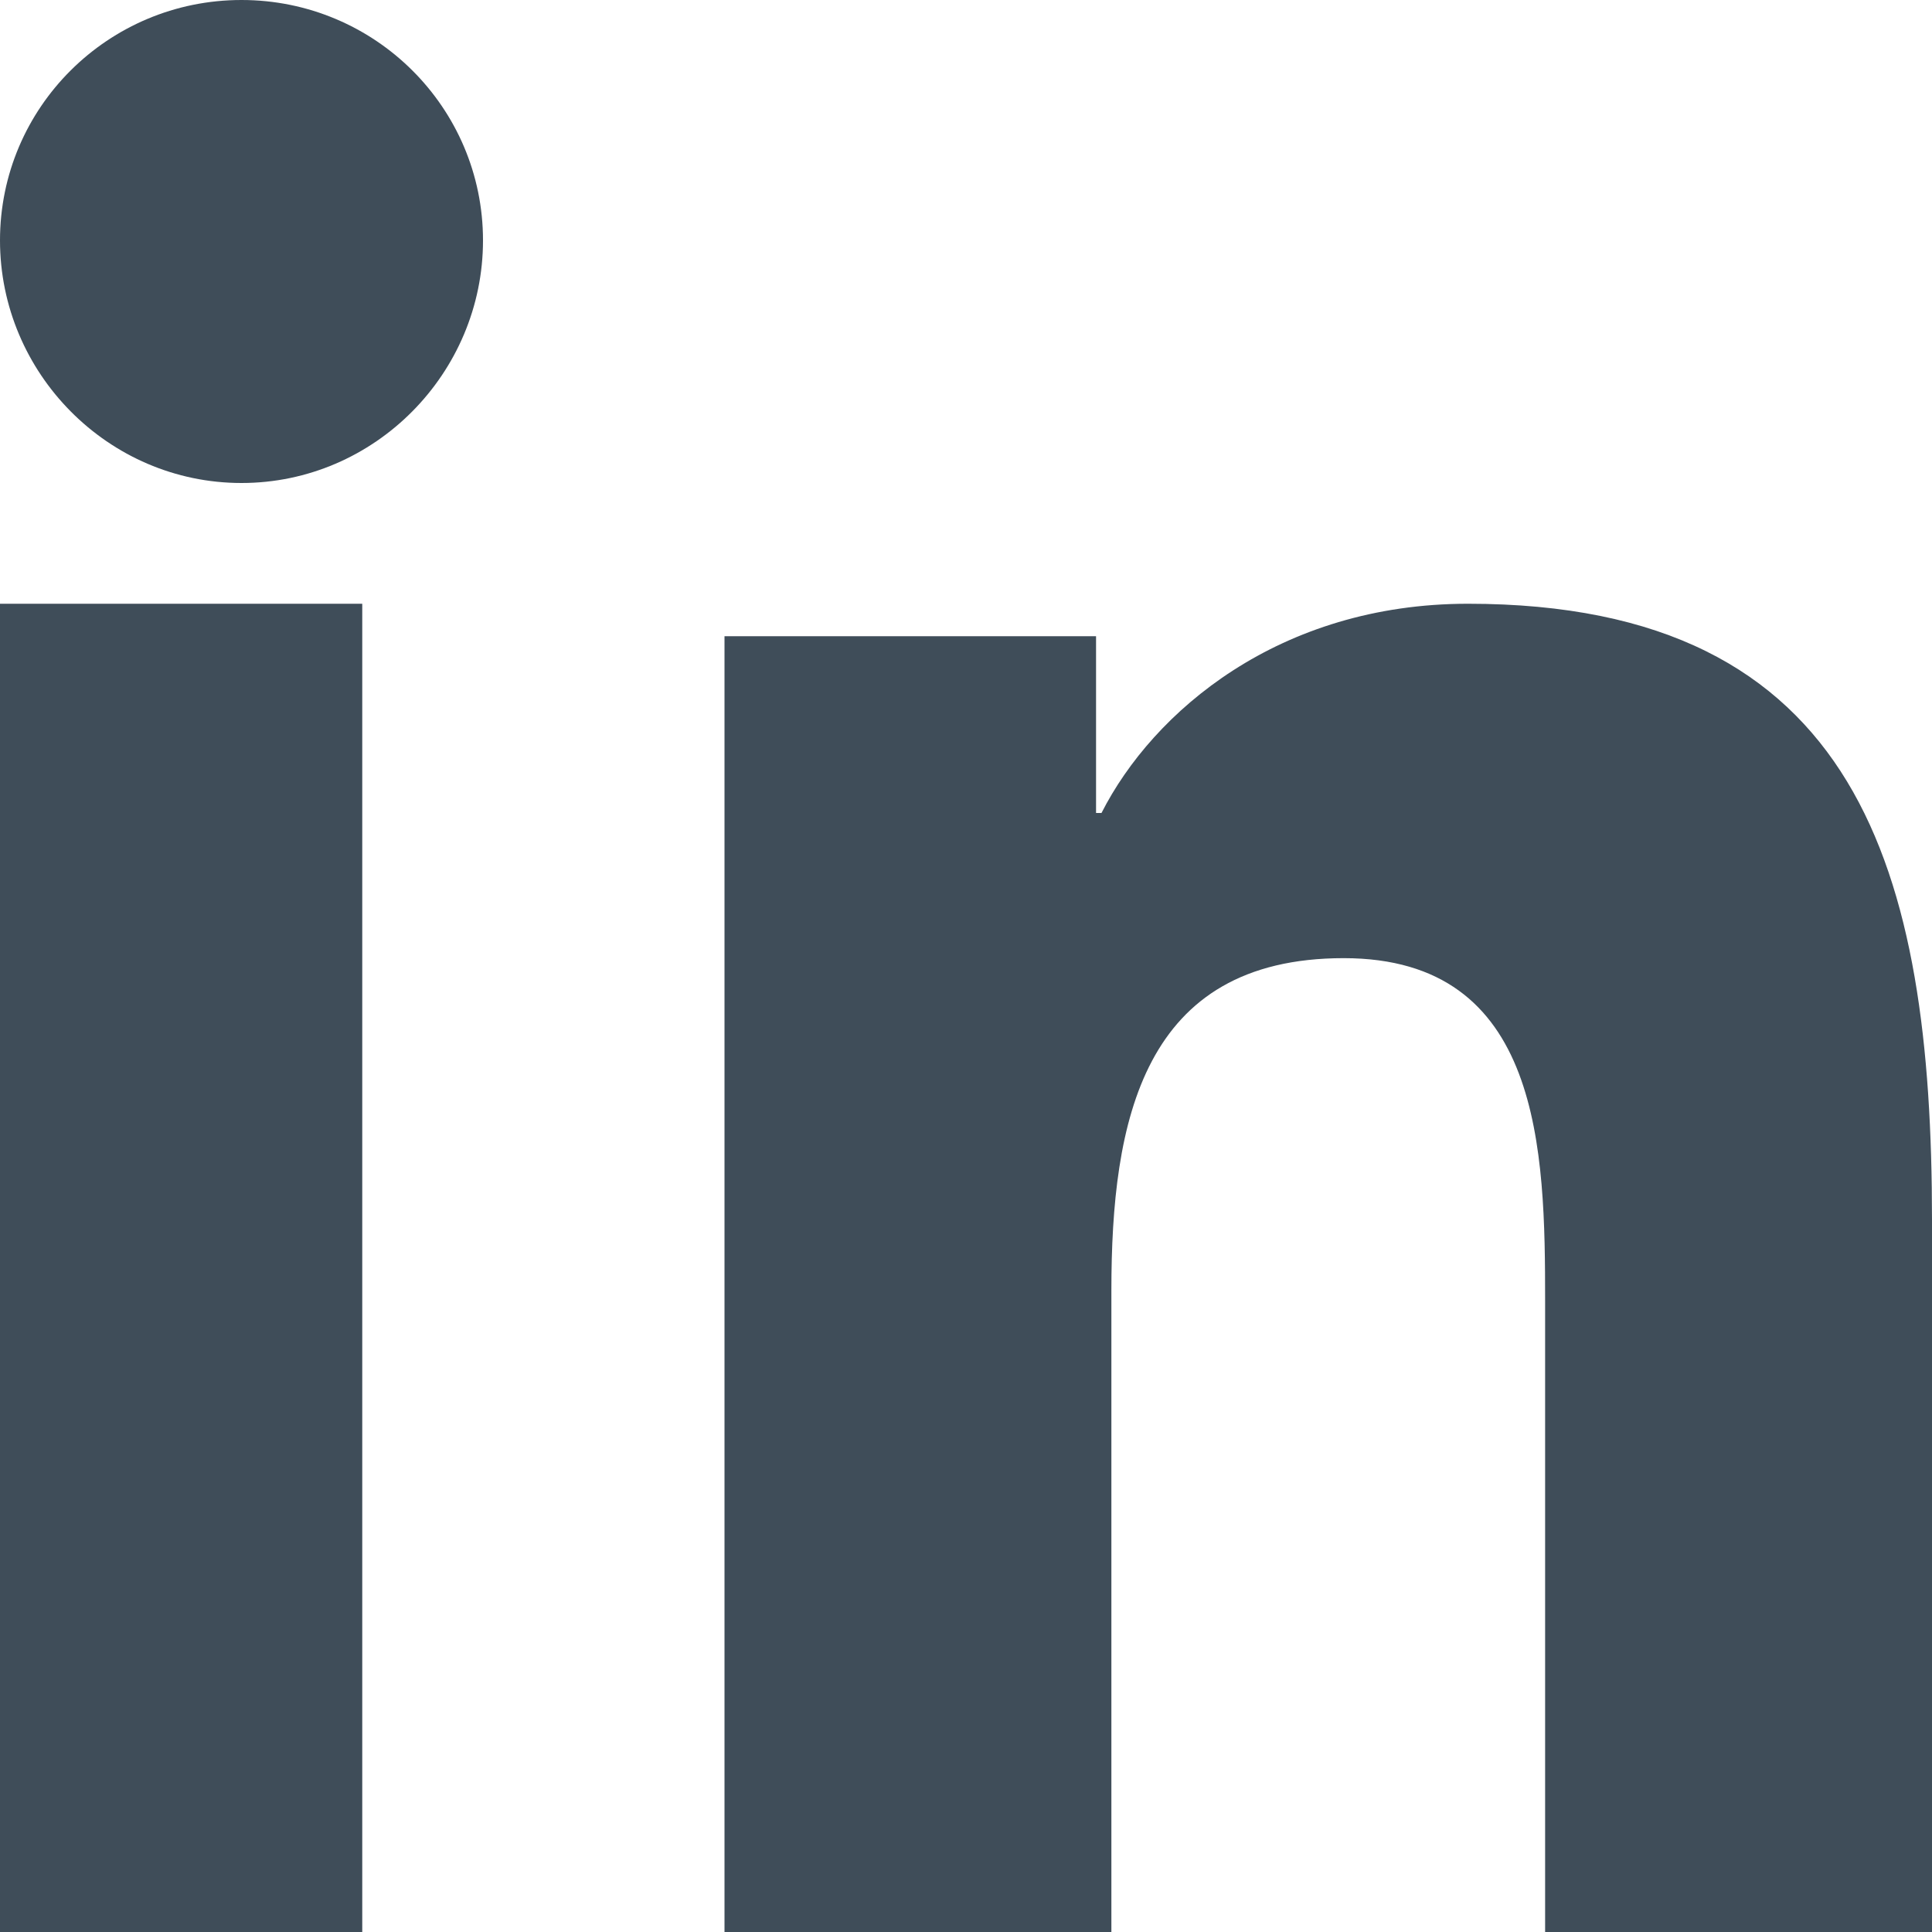
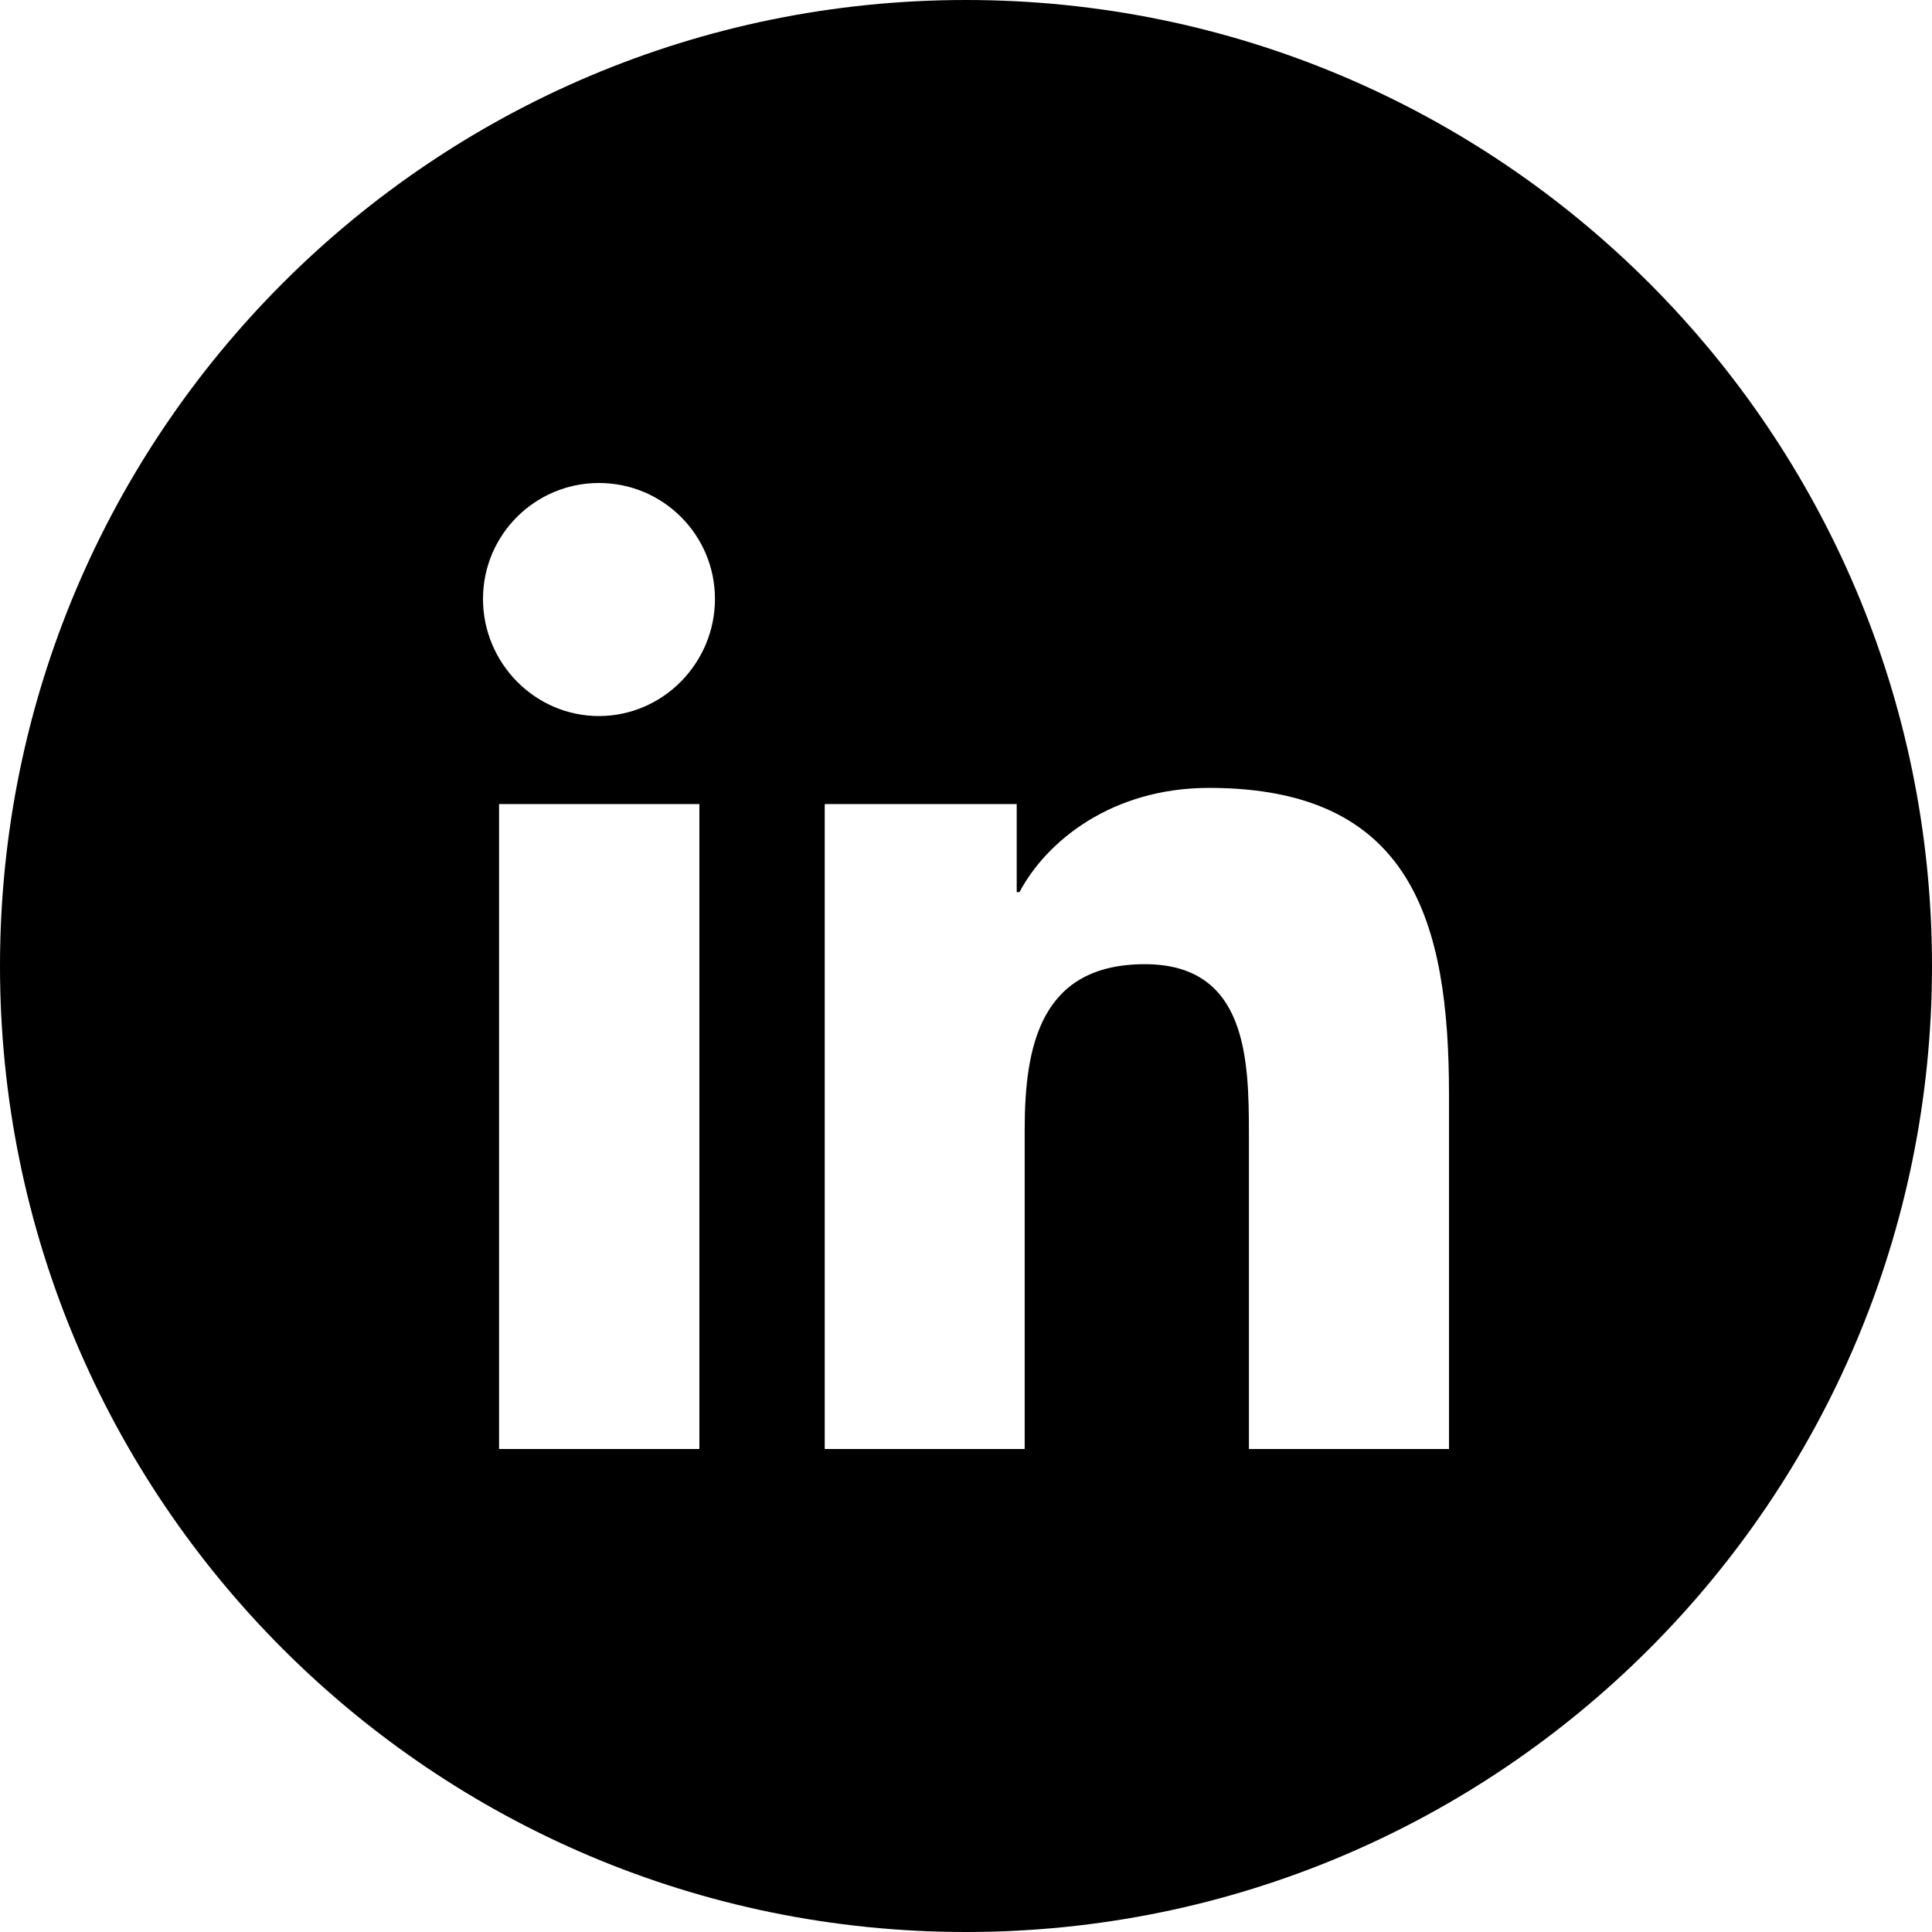
- <svg xmlns="http://www.w3.org/2000/svg" width="16px" height="16px" viewBox="0 0 16 16" version="1.1">
-   <g id="Page-1" stroke="none" stroke-width="1" fill="none" fill-rule="evenodd" opacity="0.8">
-     <g id="Home---List" transform="translate(-1174, -1081)" fill="#0F202F" fill-rule="nonzero">
-       <g id="footer" transform="translate(0, 1041)">
-         <g id="linkedin-in" transform="translate(1174, 40)">
-           <path d="M3,16 L2.0783375e-13,16 L2.0783375e-13,5 L3,5 L3,16 Z M2,4 C0.896,4 0,3.09 0,1.991 C0,0.891 0.895,3.62353376e-14 2,3.62353376e-14 C3.105,3.62353376e-14 4,0.891 4,1.991 C4,3.09 3.104,4 2,4 Z M15.997,16 L12.796,16 L12.796,10.776 C12.796,9.531 12.771,7.935 11.128,7.935 C9.46,7.935 9.204,9.287 9.204,10.687 L9.204,16 L6,16 L6,5.269 L9.077,5.269 L9.077,6.733 L9.122,6.733 C9.55,5.89 10.596,5 12.157,5 C15.403,5 16,7.221 16,10.105 L16,16 L15.997,16 Z" id="Shape" />
-         </g>
-       </g>
-     </g>
-   </g>
+ <svg xmlns="http://www.w3.org/2000/svg" width="16" height="16">
+   <path d="M8 0a8 8 0 110 16A8 8 0 018 0zM5.79 6.659H4.133V12h1.659V6.659zm4.223-.134c-.807 0-1.348.443-1.57.863H8.42v-.729H6.83V12h1.656V9.355c0-.696.133-1.37.995-1.37.85 0 .862.795.862 1.415V12H12V9.066c0-1.436-.309-2.541-1.987-2.541zM4.96 4A.96.96 0 004 4.96c0 .531.43.97.96.97s.961-.439.961-.97a.96.96 0 00-.96-.96z" fill-rule="evenodd" />
</svg>
